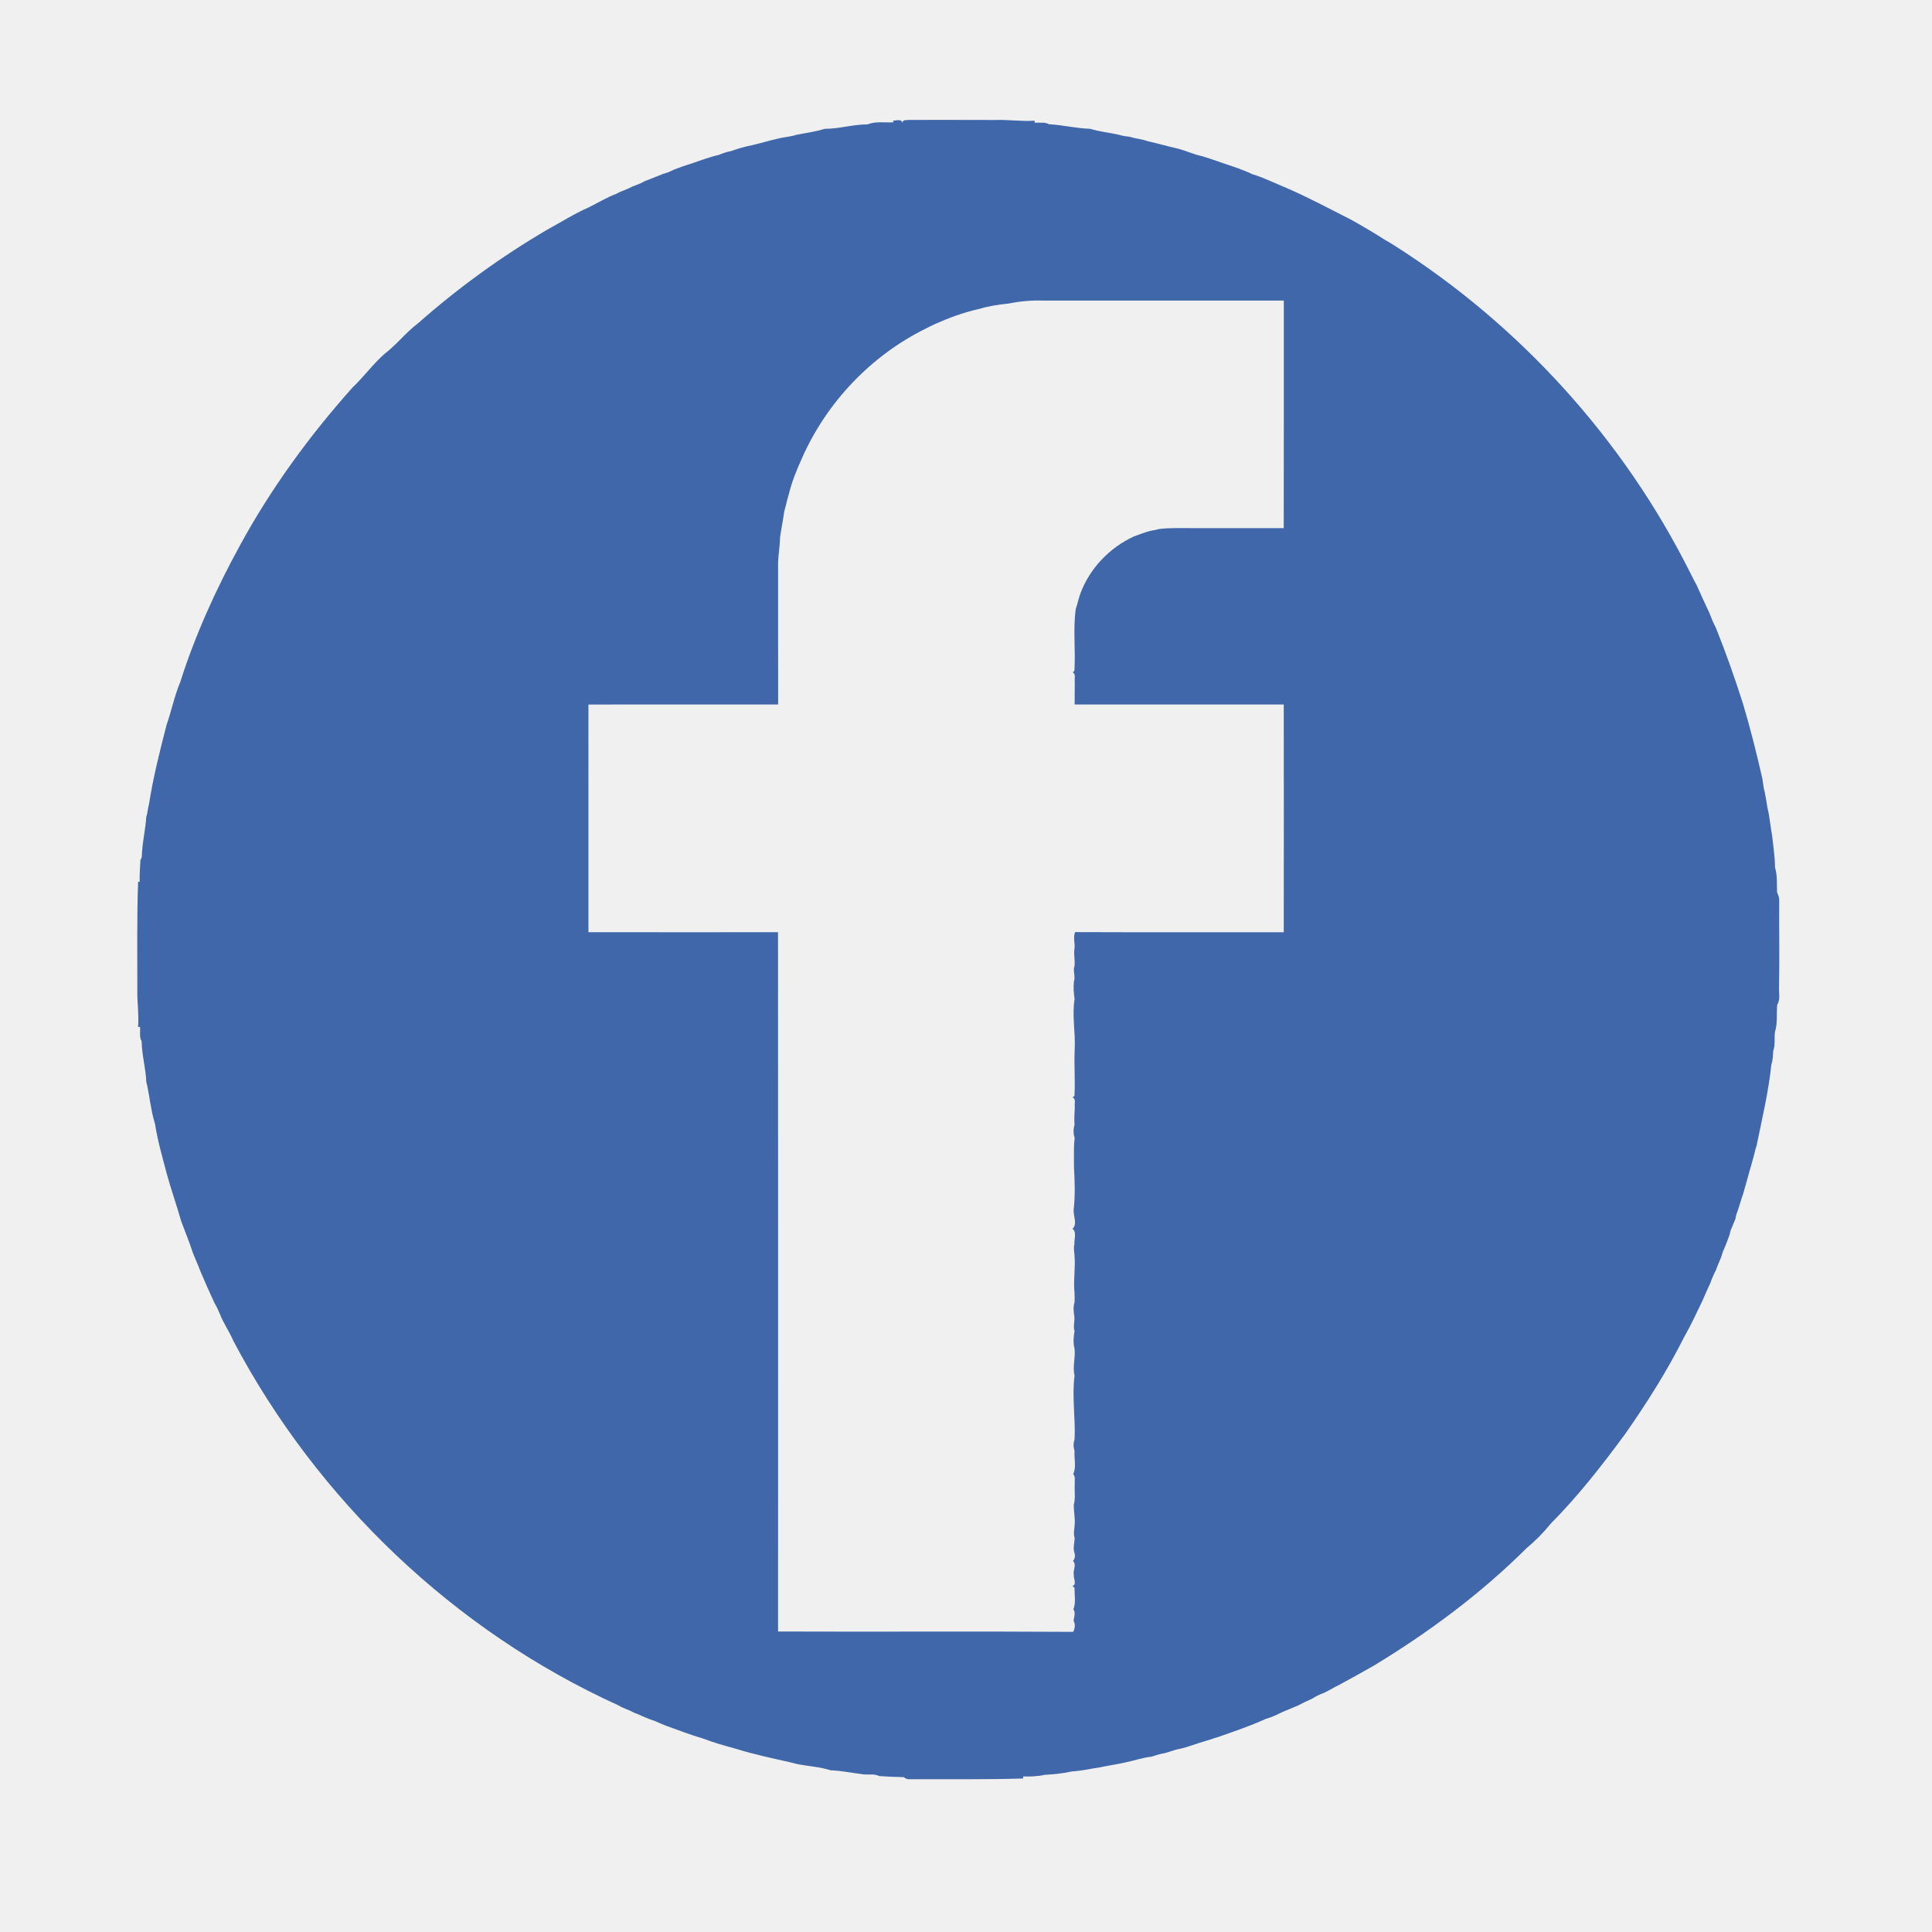
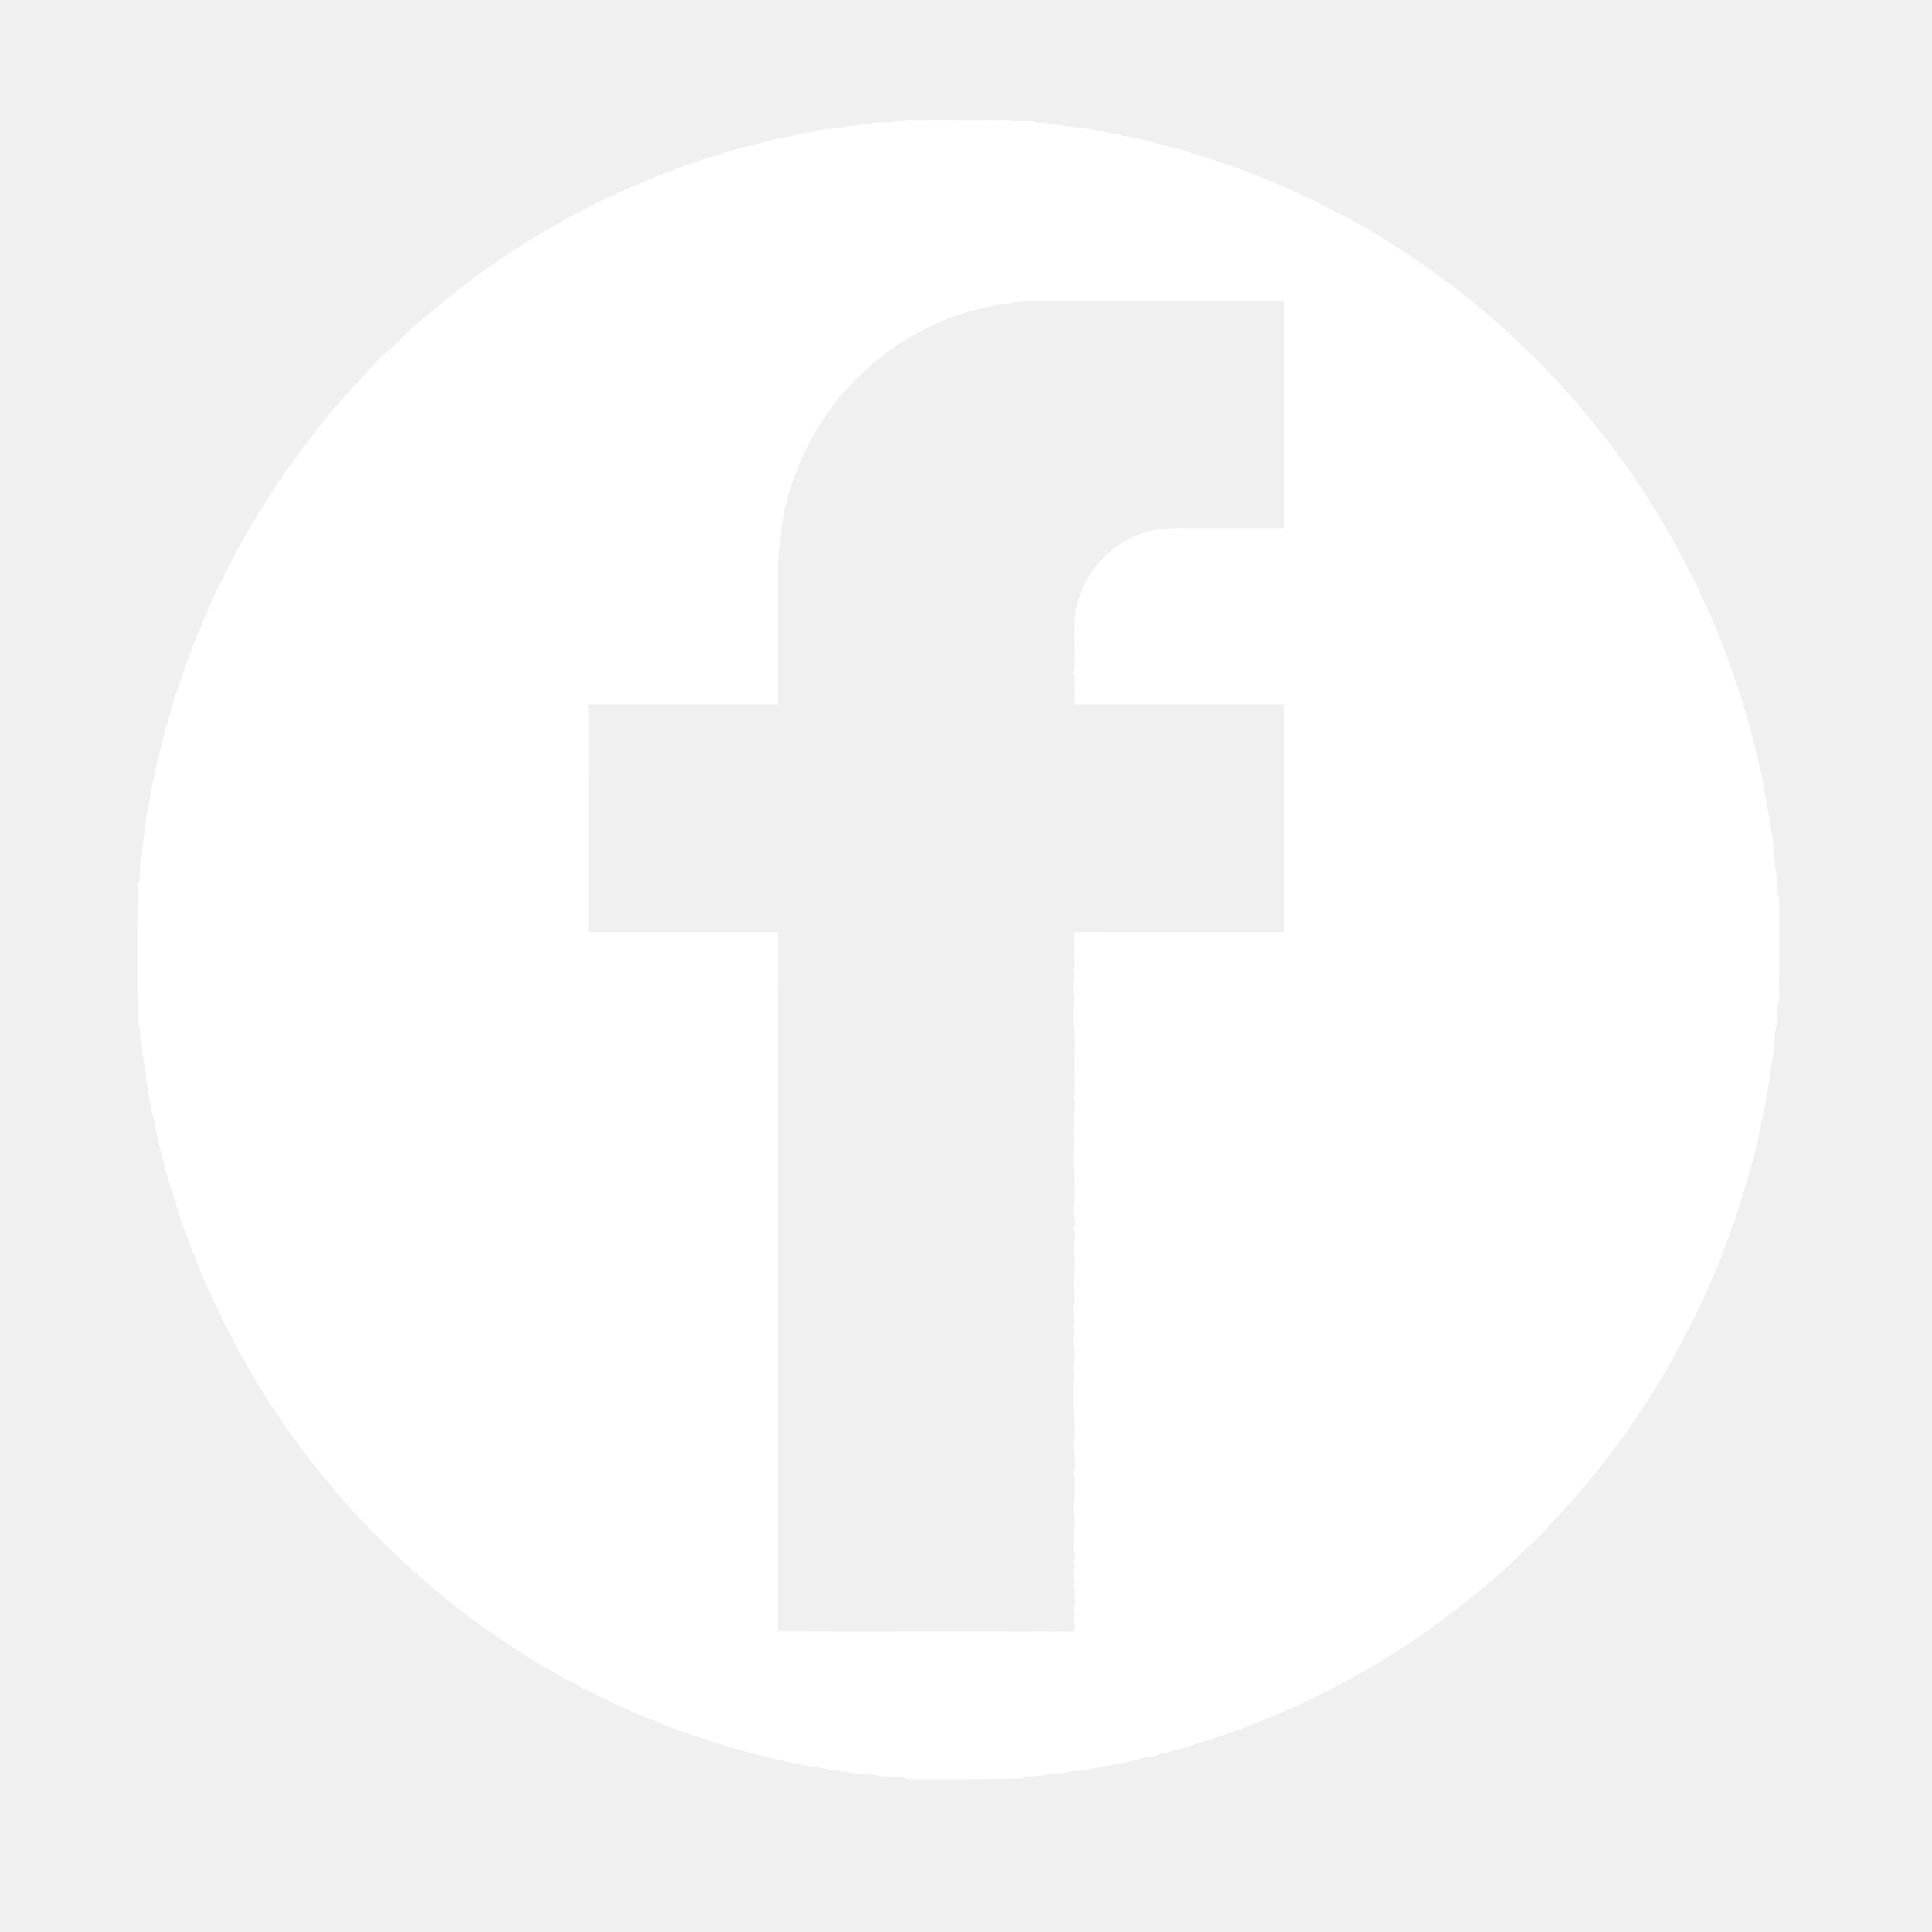
<svg xmlns="http://www.w3.org/2000/svg" width="1000pt" height="1000pt" viewBox="0 0 1000 1000" version="1.1">
-   <g id="#3f67a9ff">
-     <path fill="#3f67a9" opacity="1.00" d=" M 467.01 64.05 C 466.89 61.72 469.33 62.22 470.90 62.07 C 485.60 62.11 500.31 62.00 515.01 62.10 C 521.85 61.86 528.69 62.94 535.52 62.47 L 535.56 63.49 C 538.02 63.65 540.72 63.04 542.99 64.31 C 550.12 64.68 557.09 66.48 564.23 66.66 C 569.08 68.20 574.22 68.57 579.17 69.79 C 581.06 70.37 583.04 70.60 585.02 70.85 C 587.96 71.85 591.13 71.98 594.05 73.09 C 599.03 74.17 603.92 75.64 608.91 76.74 C 613.42 77.79 617.62 79.88 622.16 80.83 C 627.49 82.40 632.67 84.42 637.96 86.11 C 638.95 86.43 639.94 86.77 640.93 87.14 C 643.28 88.15 645.76 88.86 648.02 90.10 C 654.19 91.92 659.93 94.88 665.88 97.29 C 677.25 102.19 688.14 108.07 699.18 113.64 C 705.20 117.00 711.15 120.50 716.96 124.22 C 718.66 125.14 720.30 126.17 721.94 127.21 C 786.81 168.45 840.27 227.42 874.71 296.18 C 875.93 298.40 876.94 300.73 878.21 302.93 C 880.28 307.71 882.54 312.41 884.73 317.15 C 885.75 319.80 886.81 322.44 888.14 324.96 C 893.31 337.78 897.88 350.84 902.10 364.00 C 905.94 376.87 909.23 389.90 912.18 402.98 C 912.45 404.64 912.69 406.31 912.95 407.99 C 913.81 411.29 914.22 414.69 914.82 418.06 C 916.04 422.93 916.38 427.95 917.29 432.87 C 917.86 438.26 918.72 443.60 918.75 449.04 C 920.05 453.15 919.60 457.64 919.81 461.92 C 920.40 463.16 920.94 464.45 920.91 465.86 C 920.81 480.88 921.13 495.90 920.82 510.92 C 920.70 513.97 921.61 517.35 919.87 520.10 C 919.46 524.71 920.14 529.52 918.75 533.97 C 918.22 537.27 919.02 540.74 917.83 543.93 C 917.69 546.29 917.65 548.71 916.86 550.97 C 915.39 565.11 912.06 579.02 909.22 592.94 C 908.73 594.25 908.39 595.61 908.11 597.00 C 907.30 599.68 906.74 602.42 905.85 605.08 C 904.66 609.41 903.47 613.75 902.20 618.06 C 900.92 621.63 900.03 625.33 898.65 628.87 C 898.54 629.41 898.33 630.47 898.22 631.01 C 897.34 632.95 896.63 634.97 895.75 636.91 C 895.63 637.44 895.38 638.50 895.25 639.03 C 894.85 640.03 894.48 641.05 894.13 642.08 C 893.40 644.04 892.63 645.98 891.76 647.87 C 891.43 648.85 891.12 649.84 890.82 650.84 C 889.97 652.96 888.98 655.01 888.26 657.18 C 887.11 659.43 886.09 661.74 885.26 664.13 C 883.86 667.09 882.54 670.09 881.25 673.10 C 878.20 679.42 875.30 685.81 871.79 691.90 C 863.00 709.43 852.46 726.10 841.21 742.18 C 829.28 758.40 816.85 774.35 802.64 788.65 C 798.93 793.28 794.74 797.52 790.17 801.31 C 766.52 824.84 739.55 844.88 711.05 862.16 C 705.09 865.58 699.07 868.87 693.04 872.16 C 690.34 873.39 687.87 875.06 685.17 876.29 C 683.01 877.00 681.00 878.06 679.10 879.28 C 676.66 880.33 674.27 881.49 671.92 882.73 C 669.96 883.57 667.98 884.36 666.03 885.20 C 663.26 886.26 660.70 887.77 657.92 888.79 C 656.90 889.12 655.88 889.46 654.87 889.82 C 646.87 893.47 638.50 896.26 630.20 899.18 C 629.11 899.47 628.03 899.79 627.00 900.21 C 625.99 900.51 624.99 900.82 624.00 901.13 C 619.66 902.35 615.47 904.07 611.08 905.12 C 607.60 905.62 604.44 907.34 600.96 907.79 C 599.32 908.20 597.71 908.65 596.14 909.23 C 591.65 909.69 587.36 911.18 582.97 912.13 C 578.59 913.19 574.10 913.72 569.71 914.71 C 564.77 915.41 559.92 916.62 554.93 916.87 C 550.30 917.91 545.55 918.42 540.81 918.63 C 537.12 919.47 533.34 919.60 529.57 919.48 L 529.59 920.54 C 510.05 921.16 490.46 920.85 470.91 920.93 C 469.71 921.01 468.69 920.65 467.84 919.85 C 463.56 919.79 459.28 919.57 455.01 919.28 C 452.51 917.97 449.59 918.72 446.90 918.41 C 441.25 917.68 435.66 916.52 429.97 916.30 C 424.48 914.56 418.55 914.19 412.87 913.14 C 411.56 912.77 410.23 912.46 408.91 912.15 C 399.53 910.00 390.09 908.06 380.90 905.16 C 375.23 903.59 369.53 902.06 364.04 899.90 C 357.54 898.05 351.25 895.55 344.88 893.30 C 343.88 892.88 342.89 892.47 341.89 892.08 C 340.01 891.18 338.08 890.42 336.11 889.79 C 333.31 888.74 330.64 887.38 327.85 886.34 C 325.38 884.88 322.52 884.26 320.12 882.70 C 235.23 844.19 164.28 776.43 120.80 694.07 C 118.76 689.21 115.61 684.91 113.75 679.98 C 112.91 677.93 111.94 675.94 110.83 674.03 C 108.42 668.75 106.01 663.47 103.77 658.12 C 102.57 654.74 100.97 651.53 99.73 648.17 C 97.95 642.77 95.83 637.49 93.81 632.18 C 91.43 623.74 88.46 615.46 86.17 606.99 C 83.99 598.68 81.58 590.40 80.27 581.90 C 79.67 580.00 79.24 578.06 78.78 576.14 C 78.22 573.06 77.58 570.01 77.15 566.92 C 76.62 564.69 76.42 562.40 75.75 560.21 C 75.48 553.06 73.42 546.13 73.31 538.97 C 71.98 536.73 72.68 534.01 72.51 531.56 L 71.46 531.53 C 71.96 525.69 71.10 519.85 71.08 514.02 C 71.13 494.79 70.80 475.56 71.48 456.35 L 72.30 456.48 C 72.20 452.65 72.47 448.83 72.69 445.02 C 73.70 443.93 73.34 442.38 73.53 441.07 C 73.87 434.94 75.36 428.94 75.71 422.82 C 76.49 420.64 76.48 418.29 77.15 416.09 C 79.28 402.30 82.73 388.78 86.19 375.29 C 88.75 367.97 90.26 360.30 93.26 353.15 C 101.08 328.51 111.86 304.82 124.28 282.16 C 140.34 252.72 160.22 225.47 182.54 200.49 C 188.38 195.00 193.04 188.42 199.08 183.12 C 205.31 178.40 210.07 172.06 216.33 167.37 C 236.95 149.15 259.32 132.92 283.04 119.00 C 290.32 115.03 297.34 110.54 304.97 107.22 C 309.68 104.87 314.19 102.10 319.14 100.26 C 321.60 98.81 324.44 98.18 326.89 96.72 C 329.23 95.75 331.69 95.03 333.86 93.70 C 335.96 92.93 338.04 92.11 340.11 91.26 C 341.07 90.86 342.03 90.46 343.00 90.07 C 343.98 89.74 344.97 89.43 345.97 89.14 C 346.92 88.70 347.88 88.25 348.84 87.80 C 351.53 86.78 354.23 85.77 356.99 84.95 C 361.98 83.32 366.85 81.35 372.00 80.20 C 373.98 79.37 376.01 78.62 378.14 78.27 C 381.74 77.03 385.39 75.87 389.15 75.19 C 395.12 73.84 400.93 71.83 406.99 70.91 C 408.71 70.62 410.46 70.41 412.11 69.79 C 417.04 68.85 422.07 68.17 426.86 66.69 C 434.33 66.69 441.55 64.38 449.03 64.38 C 453.19 62.67 458.03 63.57 462.47 63.30 L 462.31 62.41 C 464.13 62.51 467.02 61.20 467.01 64.05 M 522.01 157.12 C 516.62 157.62 511.26 158.57 506.05 160.07 C 498.42 161.85 491.02 164.55 483.88 167.76 C 482.24 168.52 480.63 169.31 479.04 170.15 C 450.85 184.07 427.88 208.26 415.17 237.00 C 412.35 243.18 409.79 249.53 408.19 256.15 C 407.68 257.74 407.28 259.37 406.92 261.00 C 406.58 262.32 406.23 263.63 405.87 264.95 C 405.32 269.26 404.42 273.52 403.79 277.83 C 403.70 282.26 402.93 286.63 402.73 291.05 C 402.77 315.58 402.70 340.11 402.77 364.63 C 370.04 364.66 337.31 364.61 304.58 364.66 C 304.50 403.94 304.64 443.22 304.57 482.50 C 337.28 482.55 369.99 482.52 402.70 482.51 C 402.78 603.17 402.74 723.82 402.72 844.47 C 453.64 844.67 504.57 844.32 555.49 844.65 C 556.36 842.87 556.72 840.80 555.70 839.01 C 555.82 836.99 556.90 834.85 555.61 833.01 C 556.96 829.46 556.11 825.46 556.15 821.74 L 555.07 821.00 C 557.54 820.02 555.55 816.98 555.79 815.07 C 555.27 812.75 557.42 809.86 555.37 807.99 C 556.33 806.85 556.61 805.50 556.20 803.95 C 555.23 801.38 556.18 798.65 556.23 796.01 C 555.46 793.70 556.15 791.33 556.27 789.00 C 556.51 785.64 555.76 782.32 555.77 778.98 C 556.76 775.42 556.05 771.69 556.29 768.06 C 556.12 766.38 556.80 764.33 555.47 763.01 C 557.24 759.36 555.86 754.93 556.19 750.97 C 555.52 749.02 555.52 746.96 556.20 745.03 C 556.73 734.02 554.77 722.99 556.19 712.01 C 555.05 707.35 556.78 702.67 556.17 697.98 C 555.37 695.03 555.67 691.96 556.17 689.00 C 555.34 686.35 556.46 683.69 556.03 681.04 C 555.66 678.71 555.45 676.30 556.19 674.03 C 556.27 672.34 556.25 670.65 556.15 668.98 C 555.51 662.62 556.71 656.23 556.17 649.86 C 556.02 647.91 555.56 645.92 556.13 644.00 C 555.86 641.45 557.49 637.67 555.09 636.01 C 557.88 633.63 555.37 629.21 555.75 625.99 C 556.55 618.68 556.30 611.25 555.88 603.98 C 555.97 598.97 555.62 593.97 556.25 588.96 C 555.45 586.71 555.56 584.31 556.18 582.04 C 555.90 579.05 556.19 576.05 556.31 573.07 C 556.02 571.41 557.11 568.83 555.10 568.00 L 556.14 567.25 C 556.58 559.16 555.88 551.05 556.27 542.95 C 556.69 534.30 554.82 525.63 556.20 517.02 C 555.73 514.03 555.54 511.01 555.86 508.00 C 556.78 505.37 555.21 502.64 556.15 500.02 C 556.53 497.10 555.69 494.19 556.12 491.28 C 556.60 488.33 555.29 485.32 556.46 482.46 C 592.46 482.62 628.47 482.46 664.47 482.54 C 664.52 443.24 664.53 403.93 664.47 364.63 C 628.39 364.65 592.31 364.64 556.24 364.63 C 556.28 360.74 556.23 356.86 556.30 352.97 C 556.04 351.34 556.99 349.02 555.26 348.00 L 556.11 347.19 C 556.80 336.50 555.32 325.74 556.83 315.07 C 557.79 312.46 558.25 309.70 559.25 307.11 C 564.08 294.14 574.32 283.49 586.83 277.69 C 589.57 276.70 592.28 275.62 595.11 274.86 C 596.73 274.57 598.36 274.25 599.97 273.81 C 605.61 273.14 611.29 273.37 616.96 273.35 C 632.79 273.34 648.63 273.34 664.46 273.35 C 664.55 234.09 664.48 194.83 664.50 155.57 C 623.01 155.59 581.52 155.58 540.02 155.58 C 533.99 155.38 527.92 155.91 522.01 157.12 Z" />
+   <g id="#fff">
+     <path fill="#fff" opacity="1.00" d=" M 467.01 64.05 C 466.89 61.72 469.33 62.22 470.90 62.07 C 485.60 62.11 500.31 62.00 515.01 62.10 C 521.85 61.86 528.69 62.94 535.52 62.47 L 535.56 63.49 C 538.02 63.65 540.72 63.04 542.99 64.31 C 550.12 64.68 557.09 66.48 564.23 66.66 C 569.08 68.20 574.22 68.57 579.17 69.79 C 581.06 70.37 583.04 70.60 585.02 70.85 C 587.96 71.85 591.13 71.98 594.05 73.09 C 599.03 74.17 603.92 75.64 608.91 76.74 C 613.42 77.79 617.62 79.88 622.16 80.83 C 627.49 82.40 632.67 84.42 637.96 86.11 C 638.95 86.43 639.94 86.77 640.93 87.14 C 643.28 88.15 645.76 88.86 648.02 90.10 C 654.19 91.92 659.93 94.88 665.88 97.29 C 677.25 102.19 688.14 108.07 699.18 113.64 C 705.20 117.00 711.15 120.50 716.96 124.22 C 718.66 125.14 720.30 126.17 721.94 127.21 C 786.81 168.45 840.27 227.42 874.71 296.18 C 875.93 298.40 876.94 300.73 878.21 302.93 C 880.28 307.71 882.54 312.41 884.73 317.15 C 885.75 319.80 886.81 322.44 888.14 324.96 C 893.31 337.78 897.88 350.84 902.10 364.00 C 905.94 376.87 909.23 389.90 912.18 402.98 C 912.45 404.64 912.69 406.31 912.95 407.99 C 913.81 411.29 914.22 414.69 914.82 418.06 C 916.04 422.93 916.38 427.95 917.29 432.87 C 917.86 438.26 918.72 443.60 918.75 449.04 C 920.05 453.15 919.60 457.64 919.81 461.92 C 920.40 463.16 920.94 464.45 920.91 465.86 C 920.81 480.88 921.13 495.90 920.82 510.92 C 920.70 513.97 921.61 517.35 919.87 520.10 C 919.46 524.71 920.14 529.52 918.75 533.97 C 918.22 537.27 919.02 540.74 917.83 543.93 C 917.69 546.29 917.65 548.71 916.86 550.97 C 915.39 565.11 912.06 579.02 909.22 592.94 C 908.73 594.25 908.39 595.61 908.11 597.00 C 907.30 599.68 906.74 602.42 905.85 605.08 C 904.66 609.41 903.47 613.75 902.20 618.06 C 900.92 621.63 900.03 625.33 898.65 628.87 C 898.54 629.41 898.33 630.47 898.22 631.01 C 897.34 632.95 896.63 634.97 895.75 636.91 C 895.63 637.44 895.38 638.50 895.25 639.03 C 894.85 640.03 894.48 641.05 894.13 642.08 C 893.40 644.04 892.63 645.98 891.76 647.87 C 891.43 648.85 891.12 649.84 890.82 650.84 C 889.97 652.96 888.98 655.01 888.26 657.18 C 887.11 659.43 886.09 661.74 885.26 664.13 C 883.86 667.09 882.54 670.09 881.25 673.10 C 878.20 679.42 875.30 685.81 871.79 691.90 C 863.00 709.43 852.46 726.10 841.21 742.18 C 829.28 758.40 816.85 774.35 802.64 788.65 C 798.93 793.28 794.74 797.52 790.17 801.31 C 766.52 824.84 739.55 844.88 711.05 862.16 C 705.09 865.58 699.07 868.87 693.04 872.16 C 690.34 873.39 687.87 875.06 685.17 876.29 C 683.01 877.00 681.00 878.06 679.10 879.28 C 676.66 880.33 674.27 881.49 671.92 882.73 C 669.96 883.57 667.98 884.36 666.03 885.20 C 663.26 886.26 660.70 887.77 657.92 888.79 C 656.90 889.12 655.88 889.46 654.87 889.82 C 646.87 893.47 638.50 896.26 630.20 899.18 C 629.11 899.47 628.03 899.79 627.00 900.21 C 625.99 900.51 624.99 900.82 624.00 901.13 C 619.66 902.35 615.47 904.07 611.08 905.12 C 607.60 905.62 604.44 907.34 600.96 907.79 C 599.32 908.20 597.71 908.65 596.14 909.23 C 591.65 909.69 587.36 911.18 582.97 912.13 C 578.59 913.19 574.10 913.72 569.71 914.71 C 564.77 915.41 559.92 916.62 554.93 916.87 C 550.30 917.91 545.55 918.42 540.81 918.63 C 537.12 919.47 533.34 919.60 529.57 919.48 L 529.59 920.54 C 510.05 921.16 490.46 920.85 470.91 920.93 C 469.71 921.01 468.69 920.65 467.84 919.85 C 463.56 919.79 459.28 919.57 455.01 919.28 C 452.51 917.97 449.59 918.72 446.90 918.41 C 441.25 917.68 435.66 916.52 429.97 916.30 C 424.48 914.56 418.55 914.19 412.87 913.14 C 411.56 912.77 410.23 912.46 408.91 912.15 C 399.53 910.00 390.09 908.06 380.90 905.16 C 375.23 903.59 369.53 902.06 364.04 899.90 C 357.54 898.05 351.25 895.55 344.88 893.30 C 343.88 892.88 342.89 892.47 341.89 892.08 C 340.01 891.18 338.08 890.42 336.11 889.79 C 333.31 888.74 330.64 887.38 327.85 886.34 C 325.38 884.88 322.52 884.26 320.12 882.70 C 235.23 844.19 164.28 776.43 120.80 694.07 C 118.76 689.21 115.61 684.91 113.75 679.98 C 112.91 677.93 111.94 675.94 110.83 674.03 C 108.42 668.75 106.01 663.47 103.77 658.12 C 102.57 654.74 100.97 651.53 99.73 648.17 C 97.95 642.77 95.83 637.49 93.81 632.18 C 91.43 623.74 88.46 615.46 86.17 606.99 C 83.99 598.68 81.58 590.40 80.27 581.90 C 79.67 580.00 79.24 578.06 78.78 576.14 C 78.22 573.06 77.58 570.01 77.15 566.92 C 76.62 564.69 76.42 562.40 75.75 560.21 C 75.48 553.06 73.42 546.13 73.31 538.97 C 71.98 536.73 72.68 534.01 72.51 531.56 L 71.46 531.53 C 71.96 525.69 71.10 519.85 71.08 514.02 C 71.13 494.79 70.80 475.56 71.48 456.35 L 72.30 456.48 C 72.20 452.65 72.47 448.83 72.69 445.02 C 73.70 443.93 73.34 442.38 73.53 441.07 C 73.87 434.94 75.36 428.94 75.71 422.82 C 76.49 420.64 76.48 418.29 77.15 416.09 C 79.28 402.30 82.73 388.78 86.19 375.29 C 88.75 367.97 90.26 360.30 93.26 353.15 C 101.08 328.51 111.86 304.82 124.28 282.16 C 140.34 252.72 160.22 225.47 182.54 200.49 C 188.38 195.00 193.04 188.42 199.08 183.12 C 205.31 178.40 210.07 172.06 216.33 167.37 C 236.95 149.15 259.32 132.92 283.04 119.00 C 290.32 115.03 297.34 110.54 304.97 107.22 C 309.68 104.87 314.19 102.10 319.14 100.26 C 321.60 98.81 324.44 98.18 326.89 96.72 C 329.23 95.75 331.69 95.03 333.86 93.70 C 335.96 92.93 338.04 92.11 340.11 91.26 C 341.07 90.86 342.03 90.46 343.00 90.07 C 343.98 89.74 344.97 89.43 345.97 89.14 C 346.92 88.70 347.88 88.25 348.84 87.80 C 351.53 86.78 354.23 85.77 356.99 84.95 C 361.98 83.32 366.85 81.35 372.00 80.20 C 373.98 79.37 376.01 78.62 378.14 78.27 C 381.74 77.03 385.39 75.87 389.15 75.19 C 395.12 73.84 400.93 71.83 406.99 70.91 C 408.71 70.62 410.46 70.41 412.11 69.79 C 417.04 68.85 422.07 68.17 426.86 66.69 C 434.33 66.69 441.55 64.38 449.03 64.38 C 453.19 62.67 458.03 63.57 462.47 63.30 L 462.31 62.41 C 464.13 62.51 467.02 61.20 467.01 64.05 M 522.01 157.12 C 516.62 157.62 511.26 158.57 506.05 160.07 C 498.42 161.85 491.02 164.55 483.88 167.76 C 482.24 168.52 480.63 169.31 479.04 170.15 C 450.85 184.07 427.88 208.26 415.17 237.00 C 412.35 243.18 409.79 249.53 408.19 256.15 C 407.68 257.74 407.28 259.37 406.92 261.00 C 406.58 262.32 406.23 263.63 405.87 264.95 C 405.32 269.26 404.42 273.52 403.79 277.83 C 403.70 282.26 402.93 286.63 402.73 291.05 C 402.77 315.58 402.70 340.11 402.77 364.63 C 370.04 364.66 337.31 364.61 304.58 364.66 C 304.50 403.94 304.64 443.22 304.57 482.50 C 337.28 482.55 369.99 482.52 402.70 482.51 C 402.78 603.17 402.74 723.82 402.72 844.47 C 453.64 844.67 504.57 844.32 555.49 844.65 C 556.36 842.87 556.72 840.80 555.70 839.01 C 555.82 836.99 556.90 834.85 555.61 833.01 C 556.96 829.46 556.11 825.46 556.15 821.74 L 555.07 821.00 C 557.54 820.02 555.55 816.98 555.79 815.07 C 555.27 812.75 557.42 809.86 555.37 807.99 C 556.33 806.85 556.61 805.50 556.20 803.95 C 555.23 801.38 556.18 798.65 556.23 796.01 C 555.46 793.70 556.15 791.33 556.27 789.00 C 556.51 785.64 555.76 782.32 555.77 778.98 C 556.76 775.42 556.05 771.69 556.29 768.06 C 556.12 766.38 556.80 764.33 555.47 763.01 C 557.24 759.36 555.86 754.93 556.19 750.97 C 555.52 749.02 555.52 746.96 556.20 745.03 C 556.73 734.02 554.77 722.99 556.19 712.01 C 555.05 707.35 556.78 702.67 556.17 697.98 C 555.37 695.03 555.67 691.96 556.17 689.00 C 555.34 686.35 556.46 683.69 556.03 681.04 C 555.66 678.71 555.45 676.30 556.19 674.03 C 556.27 672.34 556.25 670.65 556.15 668.98 C 555.51 662.62 556.71 656.23 556.17 649.86 C 556.02 647.91 555.56 645.92 556.13 644.00 C 555.86 641.45 557.49 637.67 555.09 636.01 C 557.88 633.63 555.37 629.21 555.75 625.99 C 556.55 618.68 556.30 611.25 555.88 603.98 C 555.97 598.97 555.62 593.97 556.25 588.96 C 555.45 586.71 555.56 584.31 556.18 582.04 C 555.90 579.05 556.19 576.05 556.31 573.07 C 556.02 571.41 557.11 568.83 555.10 568.00 L 556.14 567.25 C 556.58 559.16 555.88 551.05 556.27 542.95 C 556.69 534.30 554.82 525.63 556.20 517.02 C 555.73 514.03 555.54 511.01 555.86 508.00 C 556.78 505.37 555.21 502.64 556.15 500.02 C 556.53 497.10 555.69 494.19 556.12 491.28 C 556.60 488.33 555.29 485.32 556.46 482.46 C 592.46 482.62 628.47 482.46 664.47 482.54 C 664.52 443.24 664.53 403.93 664.47 364.63 C 628.39 364.65 592.31 364.64 556.24 364.63 C 556.28 360.74 556.23 356.86 556.30 352.97 C 556.04 351.34 556.99 349.02 555.26 348.00 L 556.11 347.19 C 556.80 336.50 555.32 325.74 556.83 315.07 C 557.79 312.46 558.25 309.70 559.25 307.11 C 564.08 294.14 574.32 283.49 586.83 277.69 C 589.57 276.70 592.28 275.62 595.11 274.86 C 596.73 274.57 598.36 274.25 599.97 273.81 C 605.61 273.14 611.29 273.37 616.96 273.35 C 632.79 273.34 648.63 273.34 664.46 273.35 C 664.55 234.09 664.48 194.83 664.50 155.57 C 623.01 155.59 581.52 155.58 540.02 155.58 C 533.99 155.38 527.92 155.91 522.01 157.12 Z" />
  </g>
</svg>
